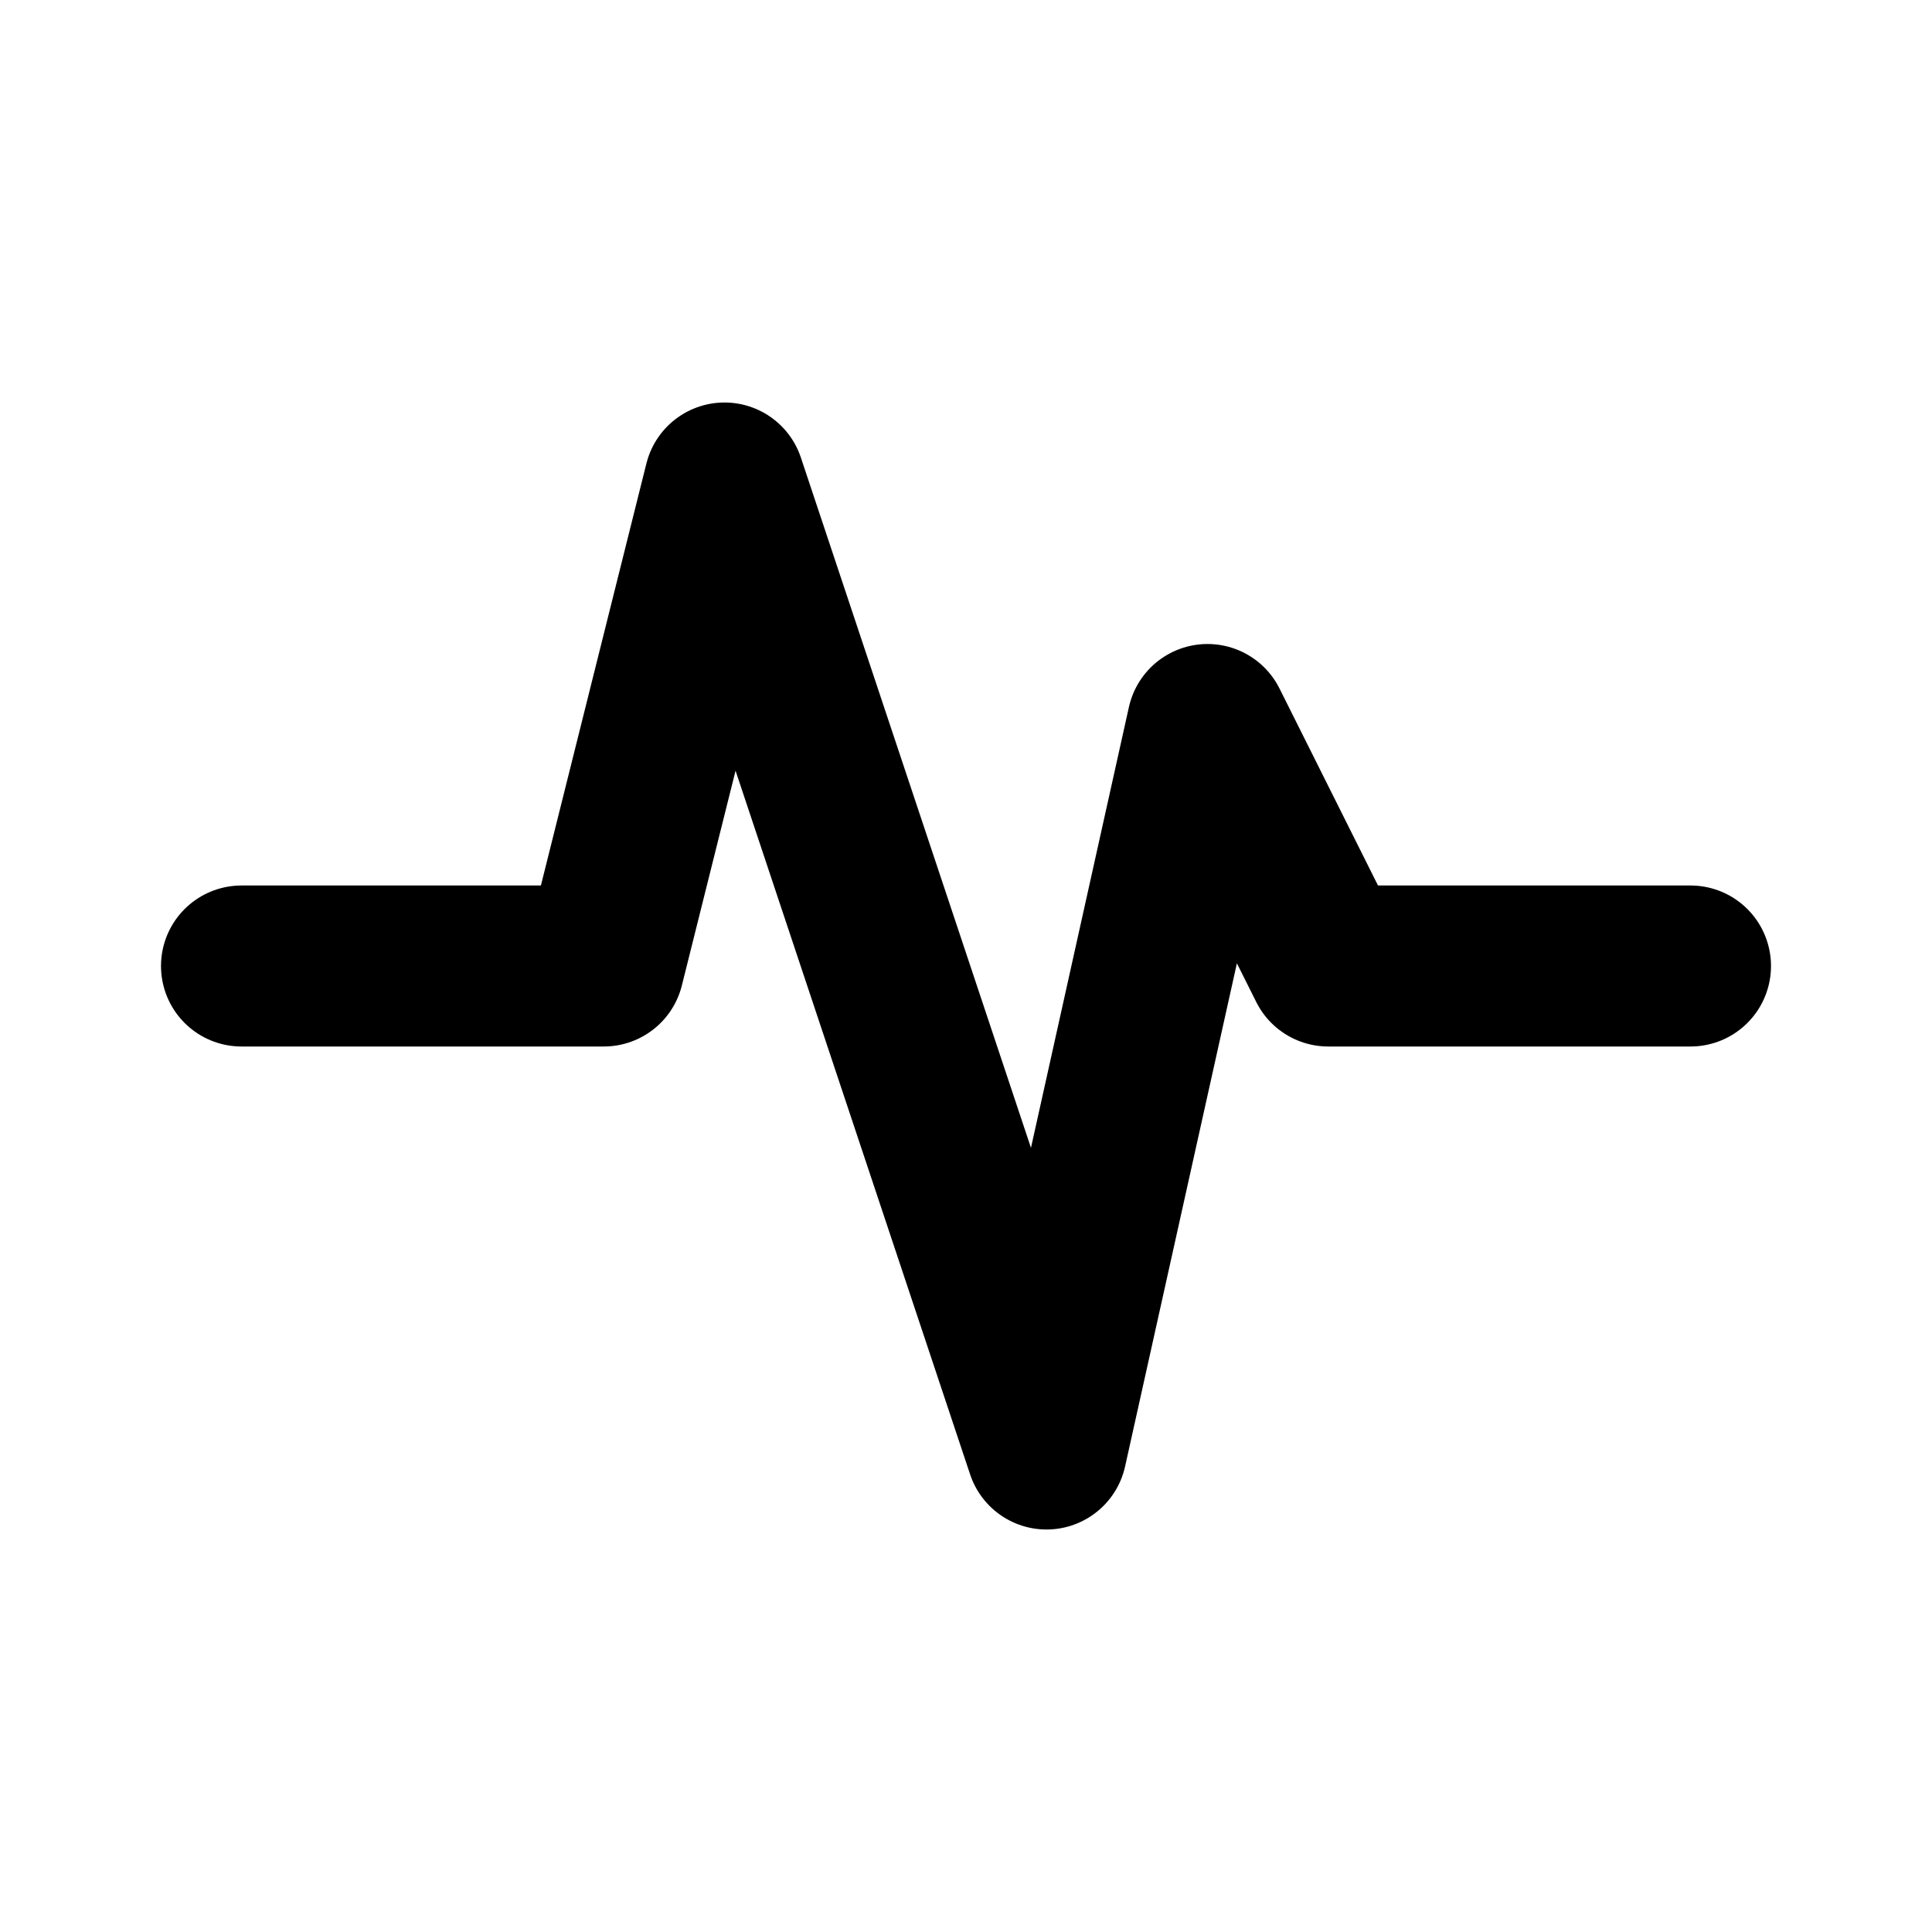
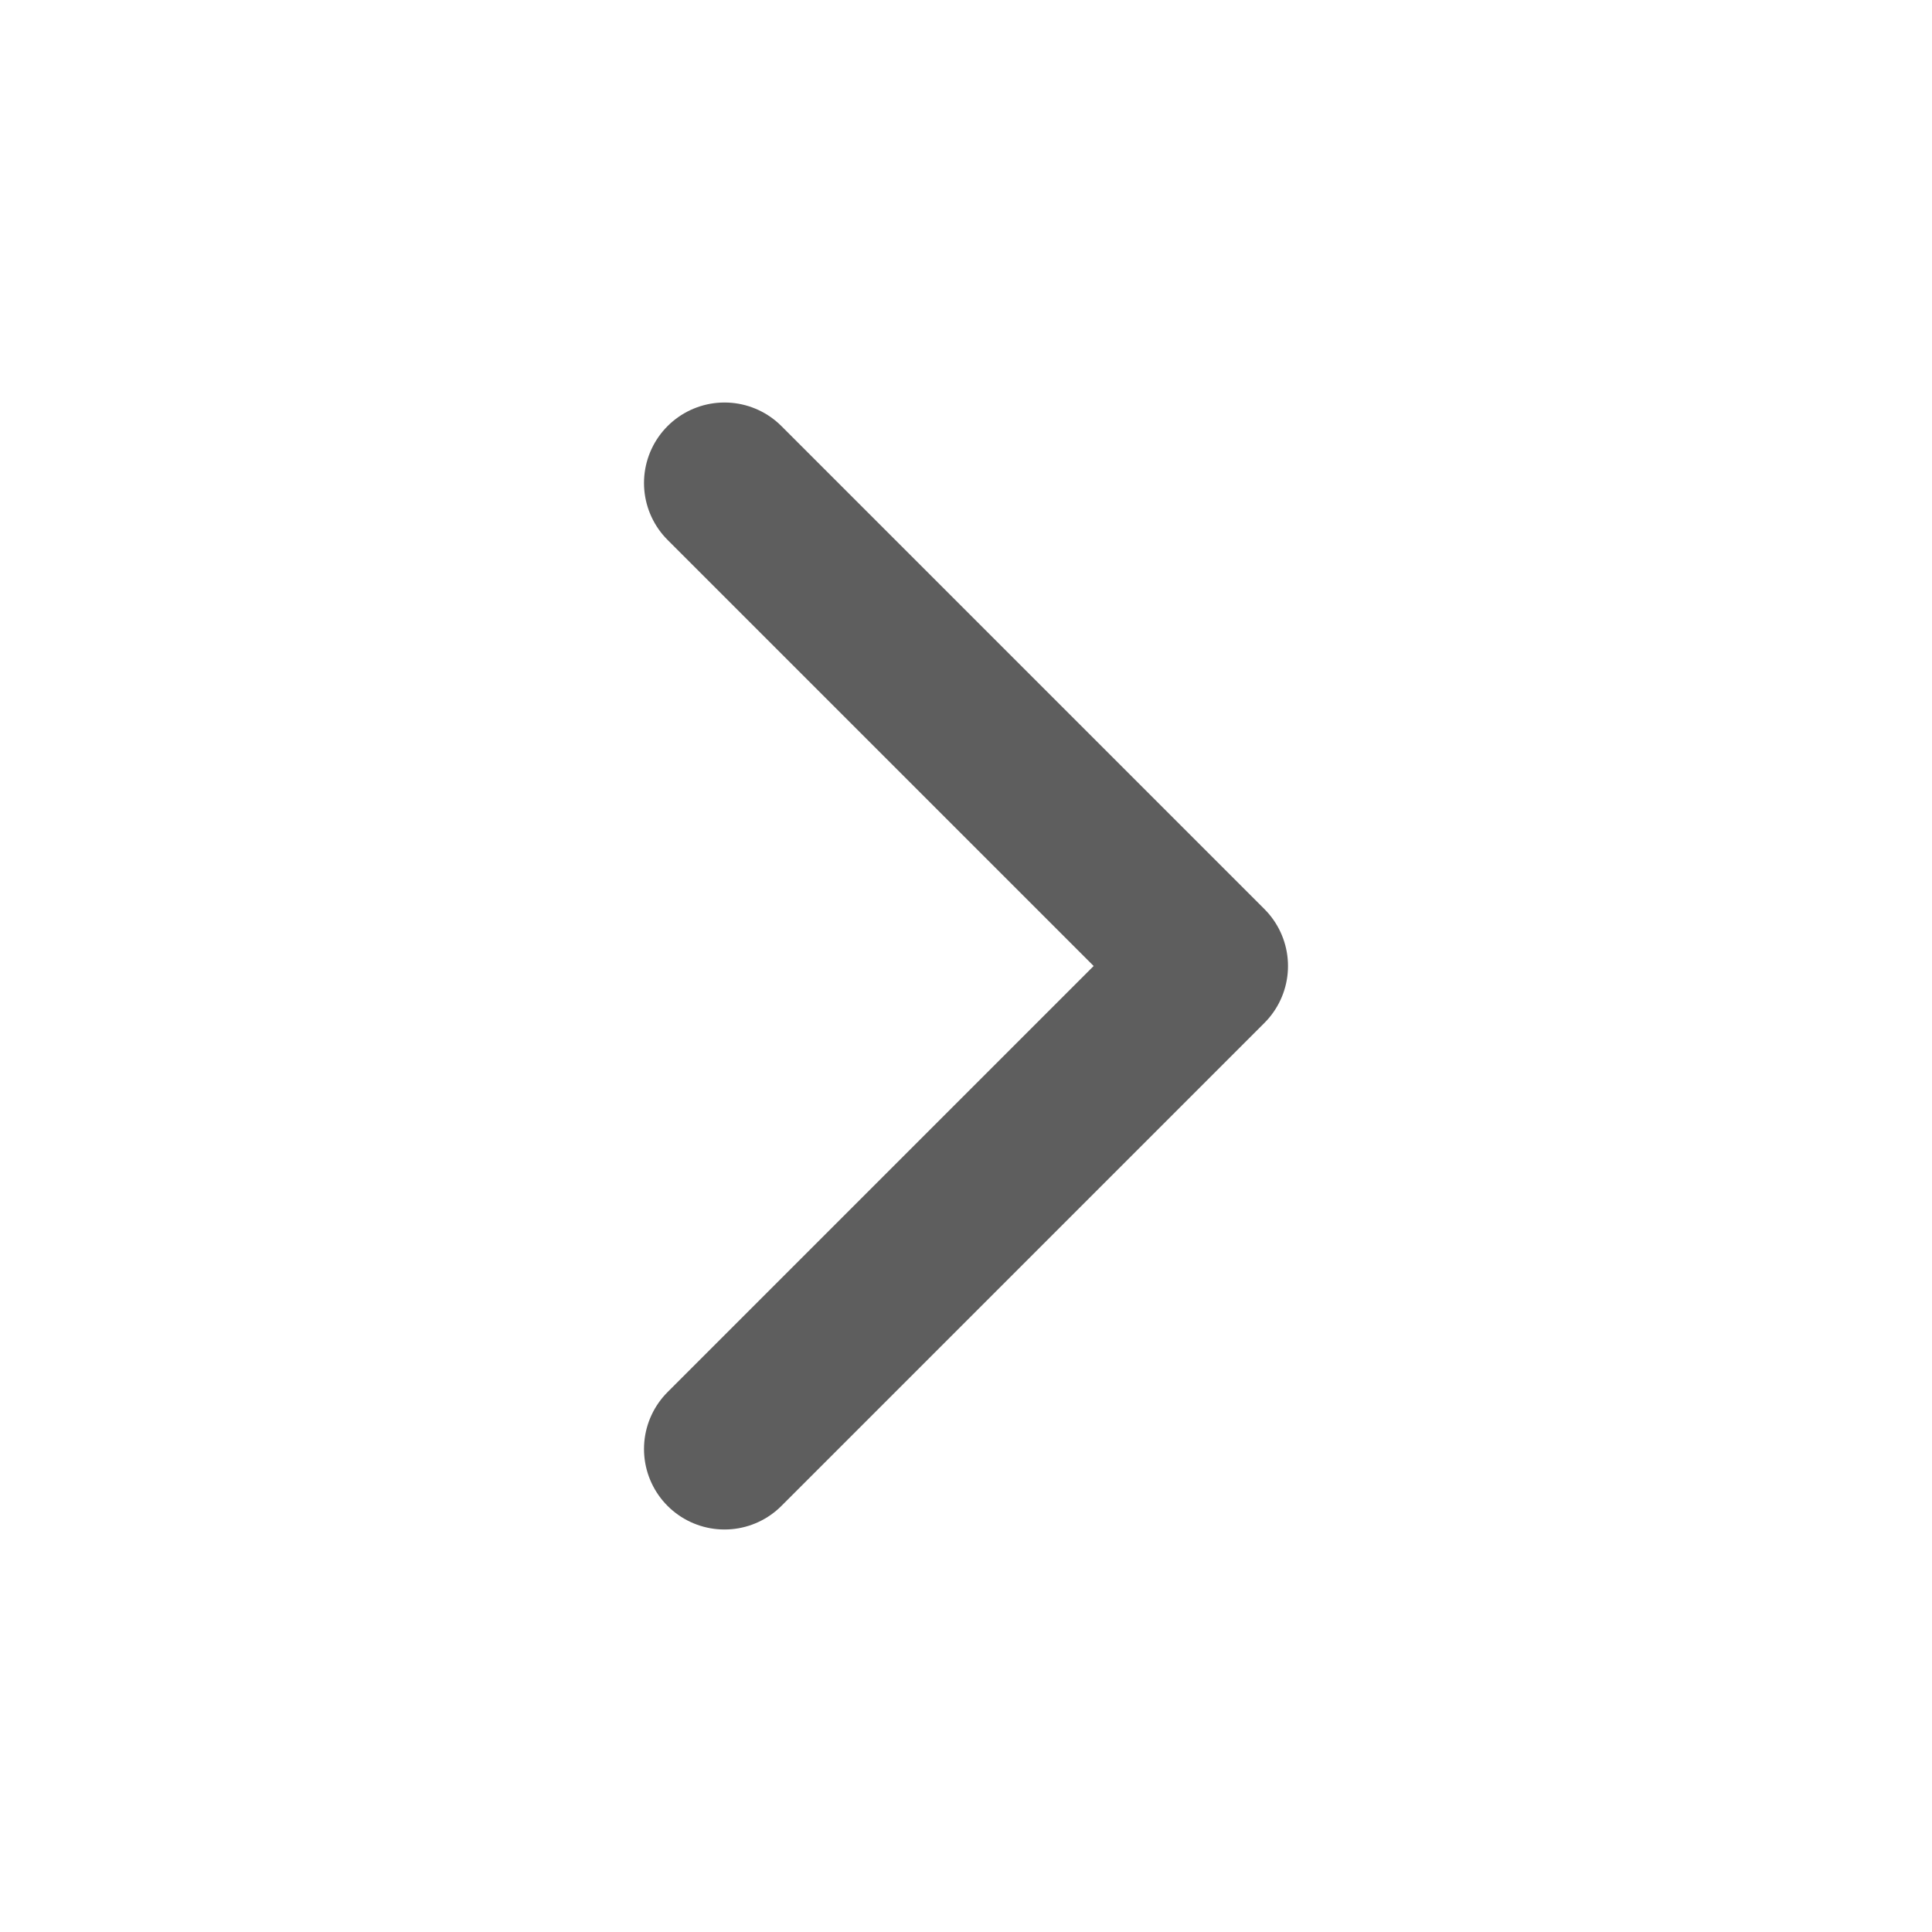
- <svg xmlns="http://www.w3.org/2000/svg" width="24" height="24" viewBox="0 0 24 24" fill="none" stroke="currentColor" stroke-width="2" stroke-linecap="round" stroke-linejoin="round">
-   <path d="M3 12h4.5l1.5 -6l4 12l2 -9l1.5 3h4.5" />
+ <svg xmlns="http://www.w3.org/2000/svg" width="24" height="24" viewBox="0 0 24 24" fill="none" stroke="#5E5E5E" stroke-width="2" stroke-linecap="round" stroke-linejoin="round">
+   <path d="M9 6l6 6l-6 6" />
</svg>
